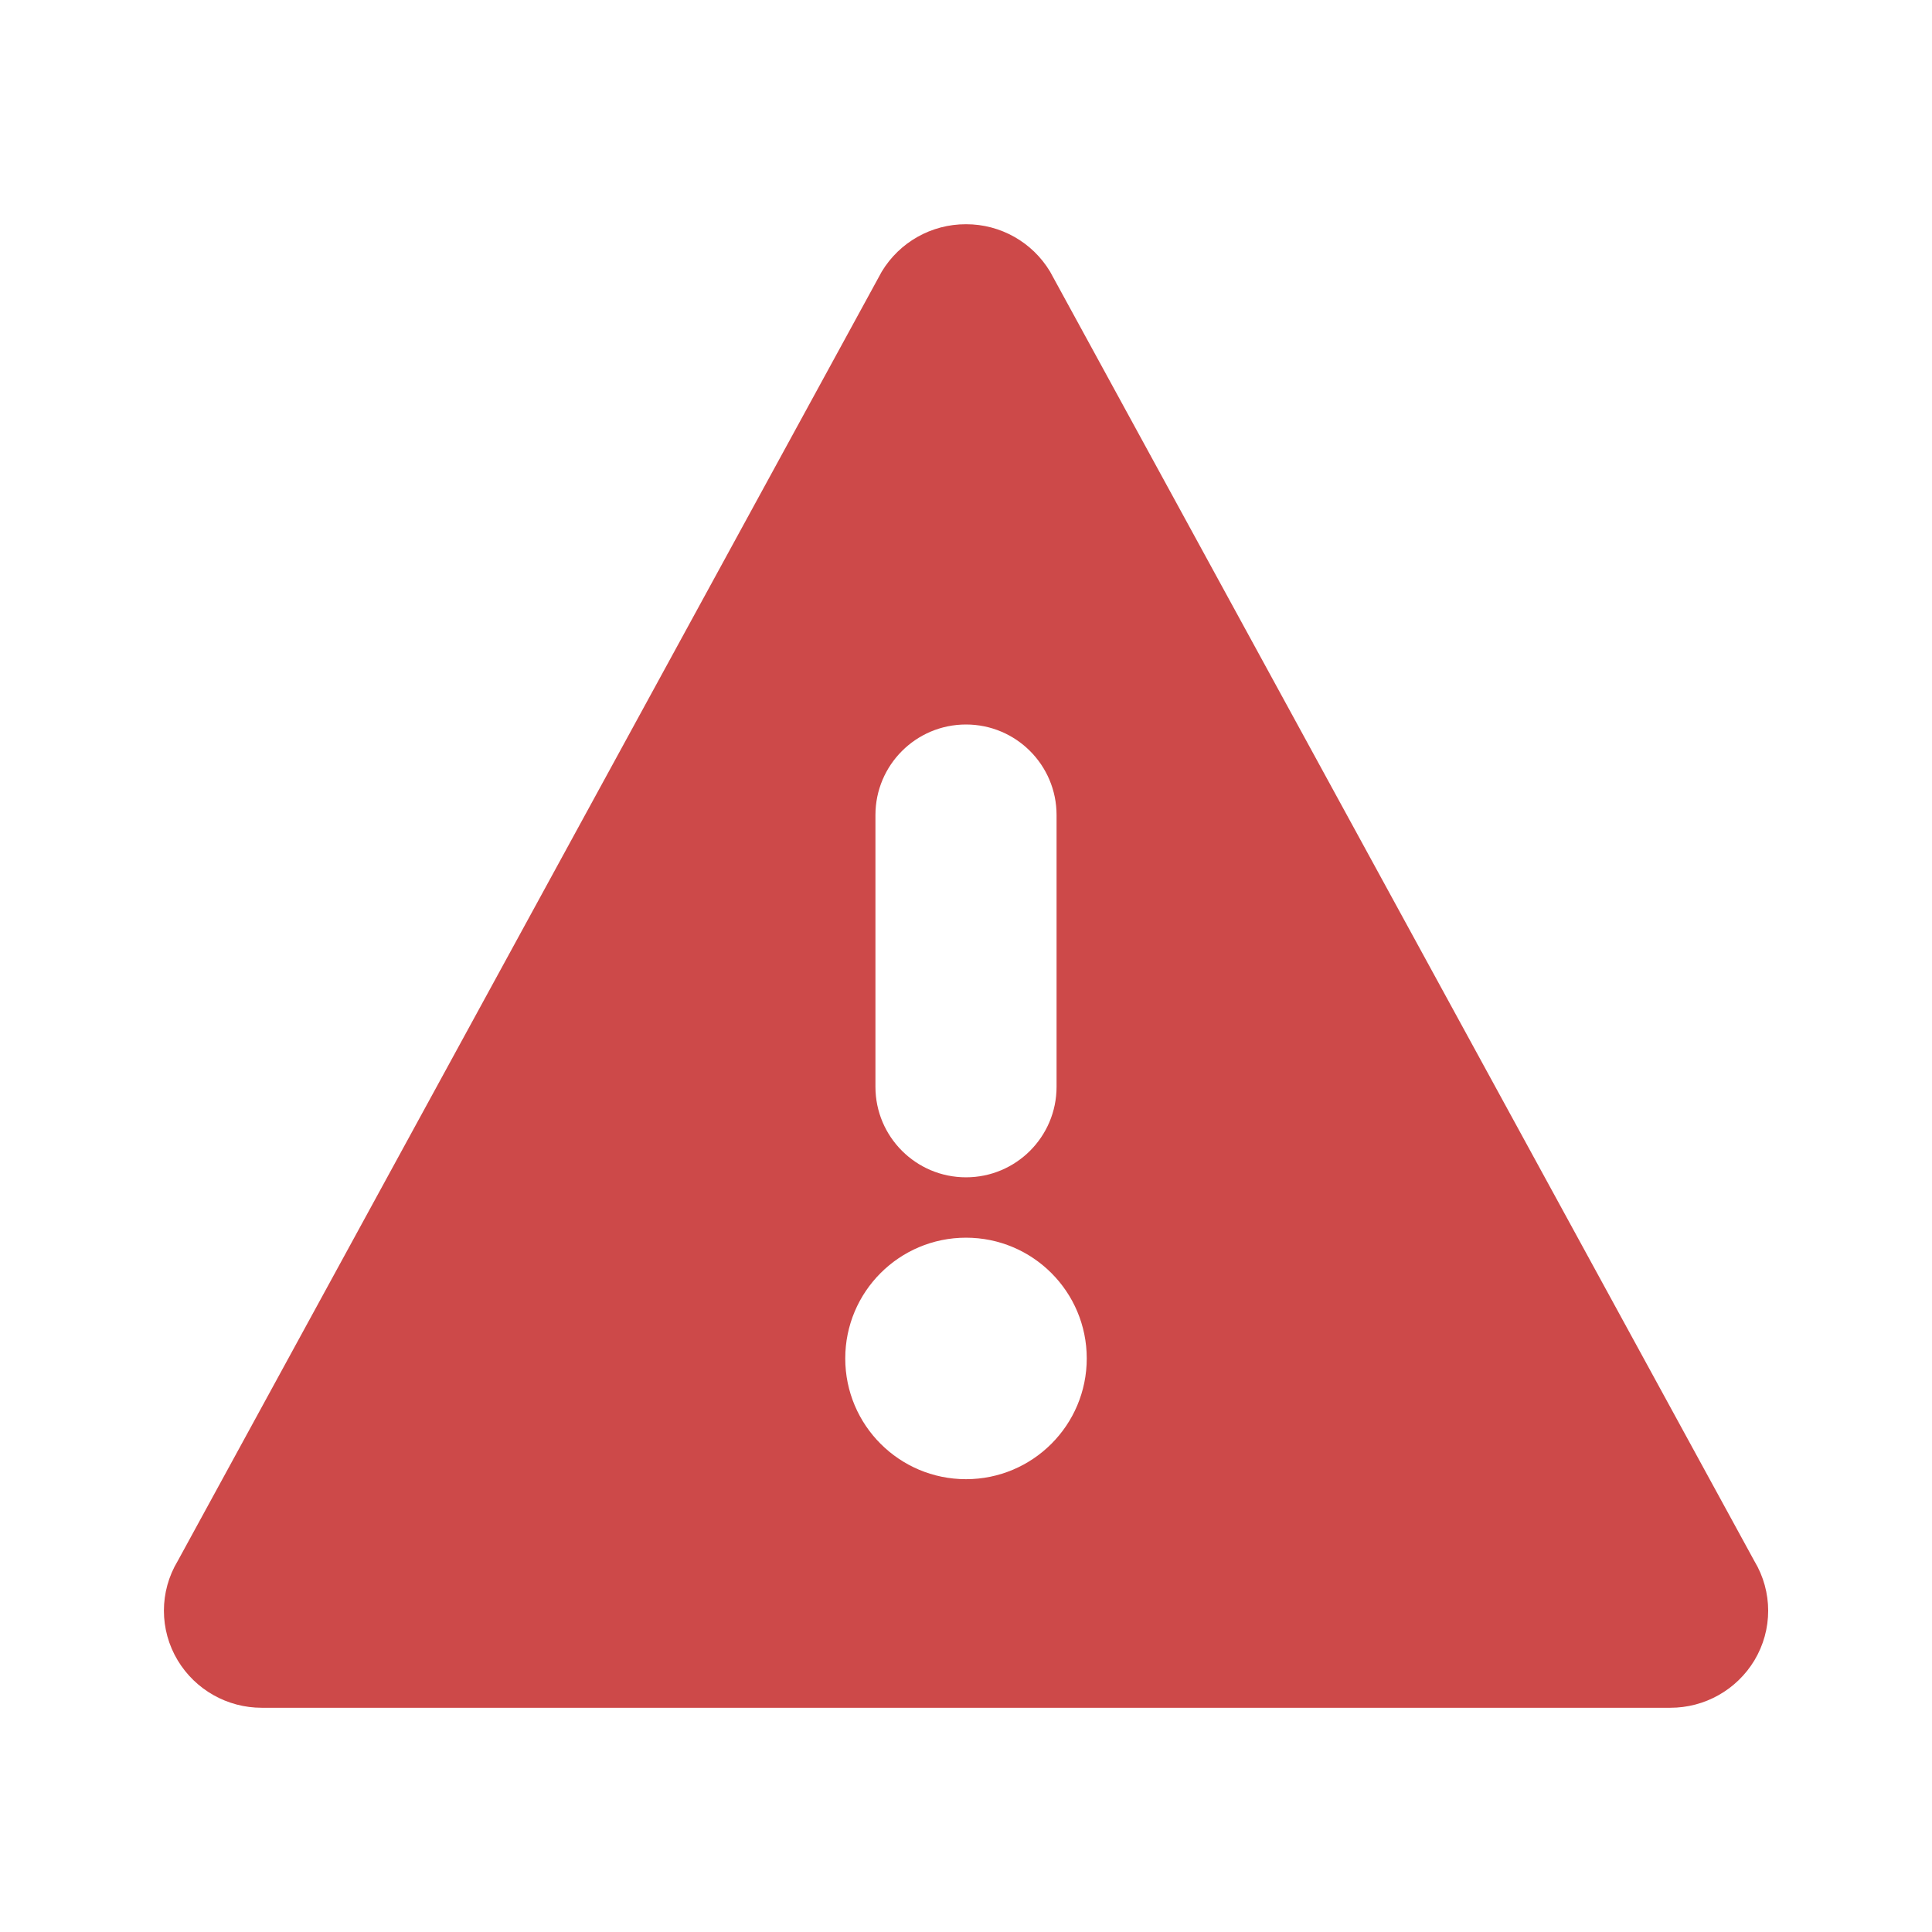
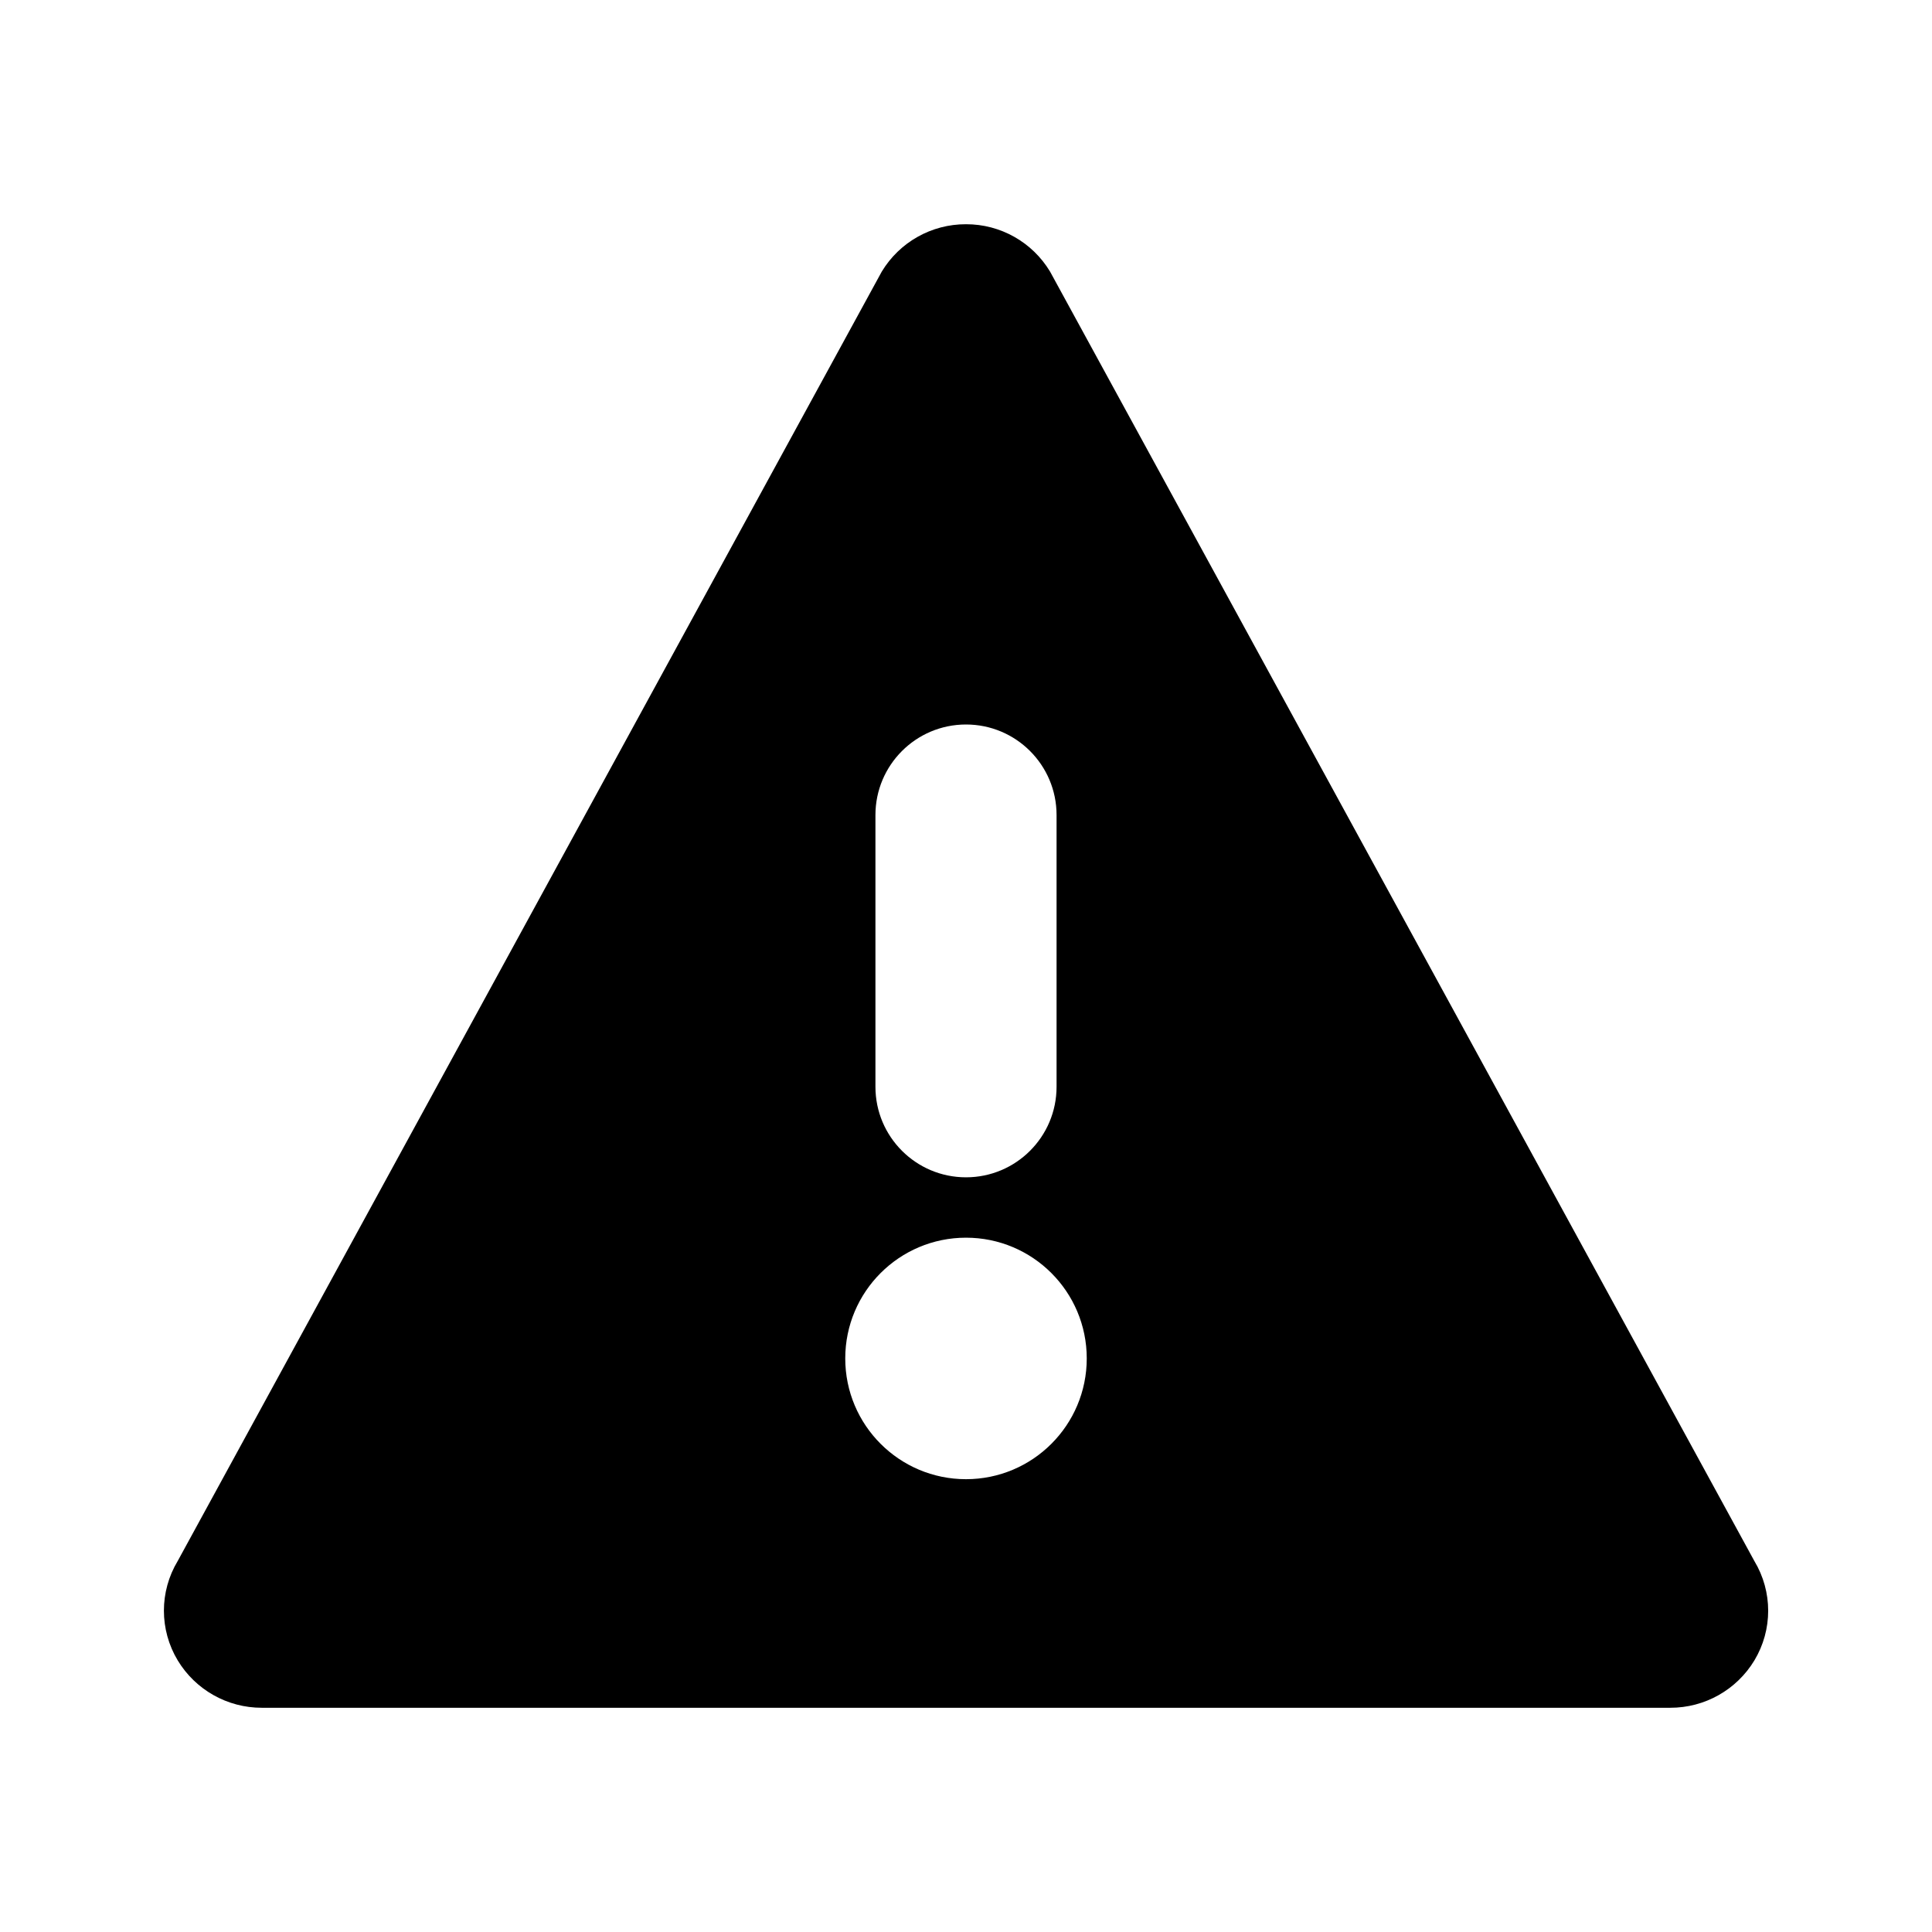
<svg xmlns="http://www.w3.org/2000/svg" width="16" height="16" viewBox="0 0 16 16">
-   <path fill="#CD4949" fill-rule="evenodd" d="M8 1.857a.81.81 0 0 1 .696.392l5.833 10.679a.798.798 0 0 1 0 .823.812.812 0 0 1-.697.392H2.168a.812.812 0 0 1-.696-.392.798.798 0 0 1 0-.824L7.302 2.25A.812.812 0 0 1 8 1.857zm0 8.393a1 1 0 1 0 0 2 1 1 0 0 0 0-2zM8 6a.75.75 0 0 0-.75.75V9a.75.75 0 0 0 1.5 0V6.75A.75.75 0 0 0 8 6z" />
+   <path fill-rule="evenodd" d="M8 1.857a.81.81 0 0 1 .696.392l5.833 10.679a.798.798 0 0 1 0 .823.812.812 0 0 1-.697.392H2.168a.812.812 0 0 1-.696-.392.798.798 0 0 1 0-.824L7.302 2.25A.812.812 0 0 1 8 1.857zm0 8.393a1 1 0 1 0 0 2 1 1 0 0 0 0-2zM8 6a.75.75 0 0 0-.75.75V9a.75.75 0 0 0 1.5 0V6.75A.75.75 0 0 0 8 6z" />
</svg>
